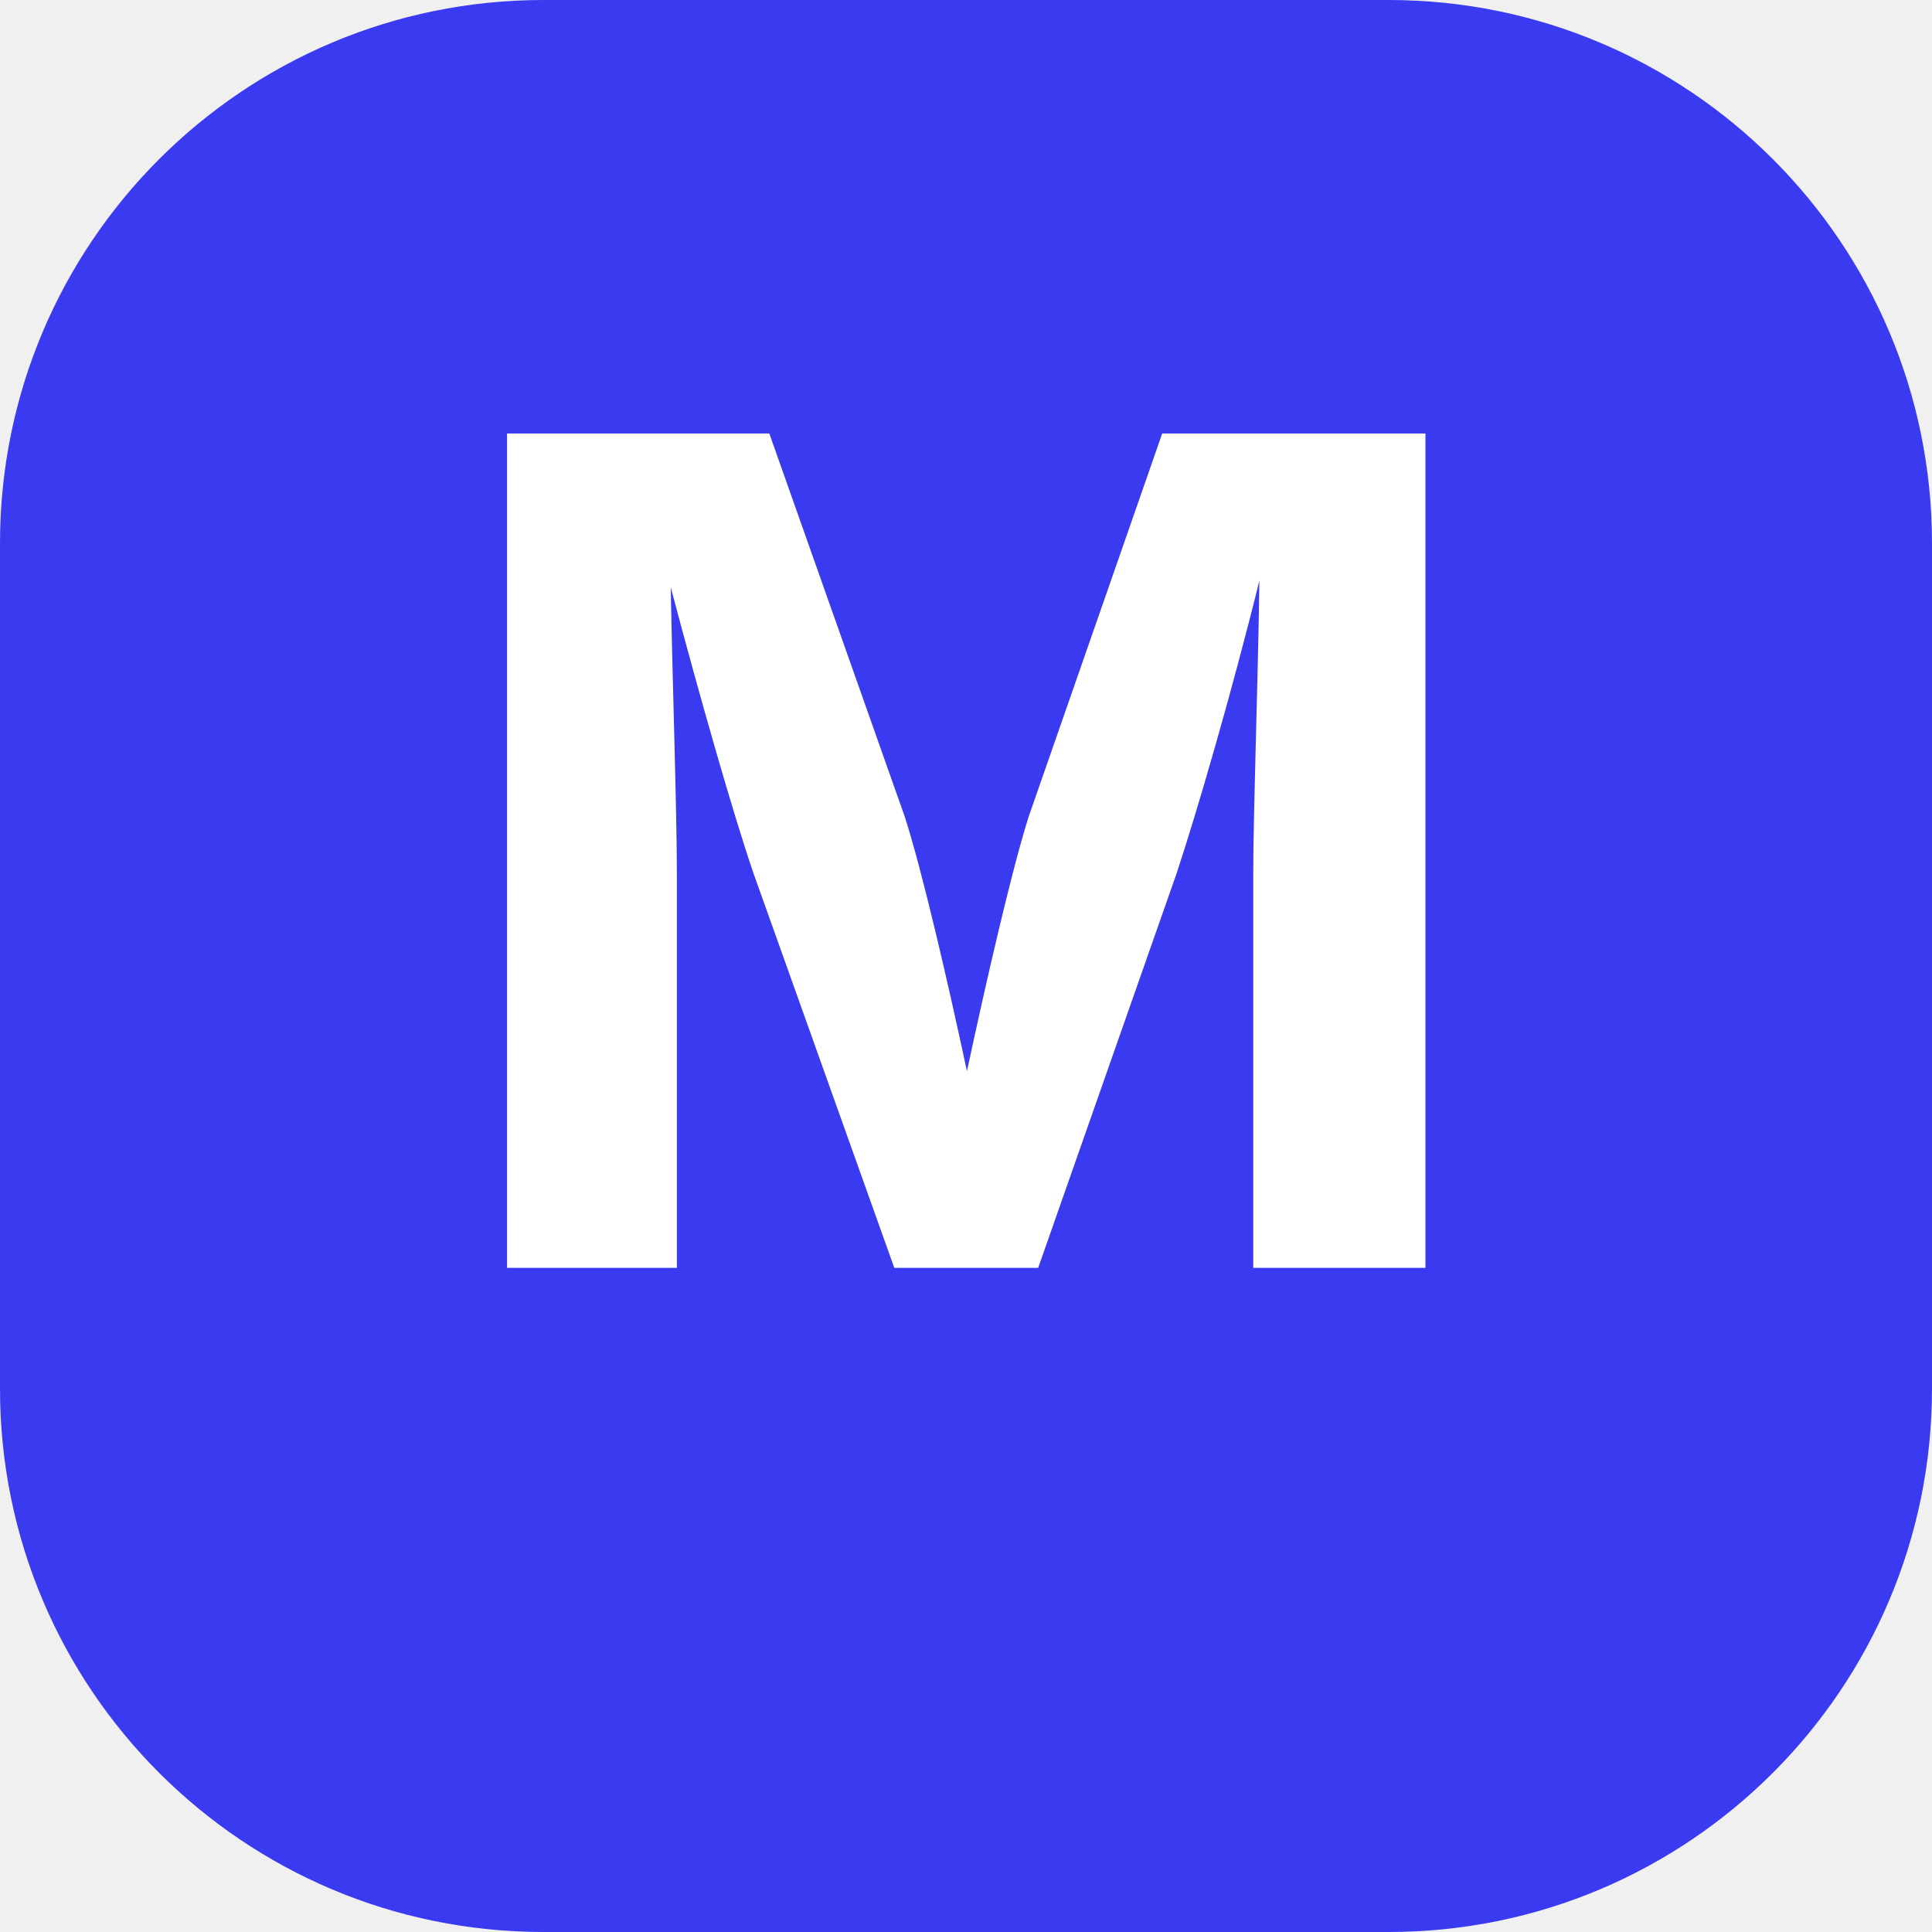
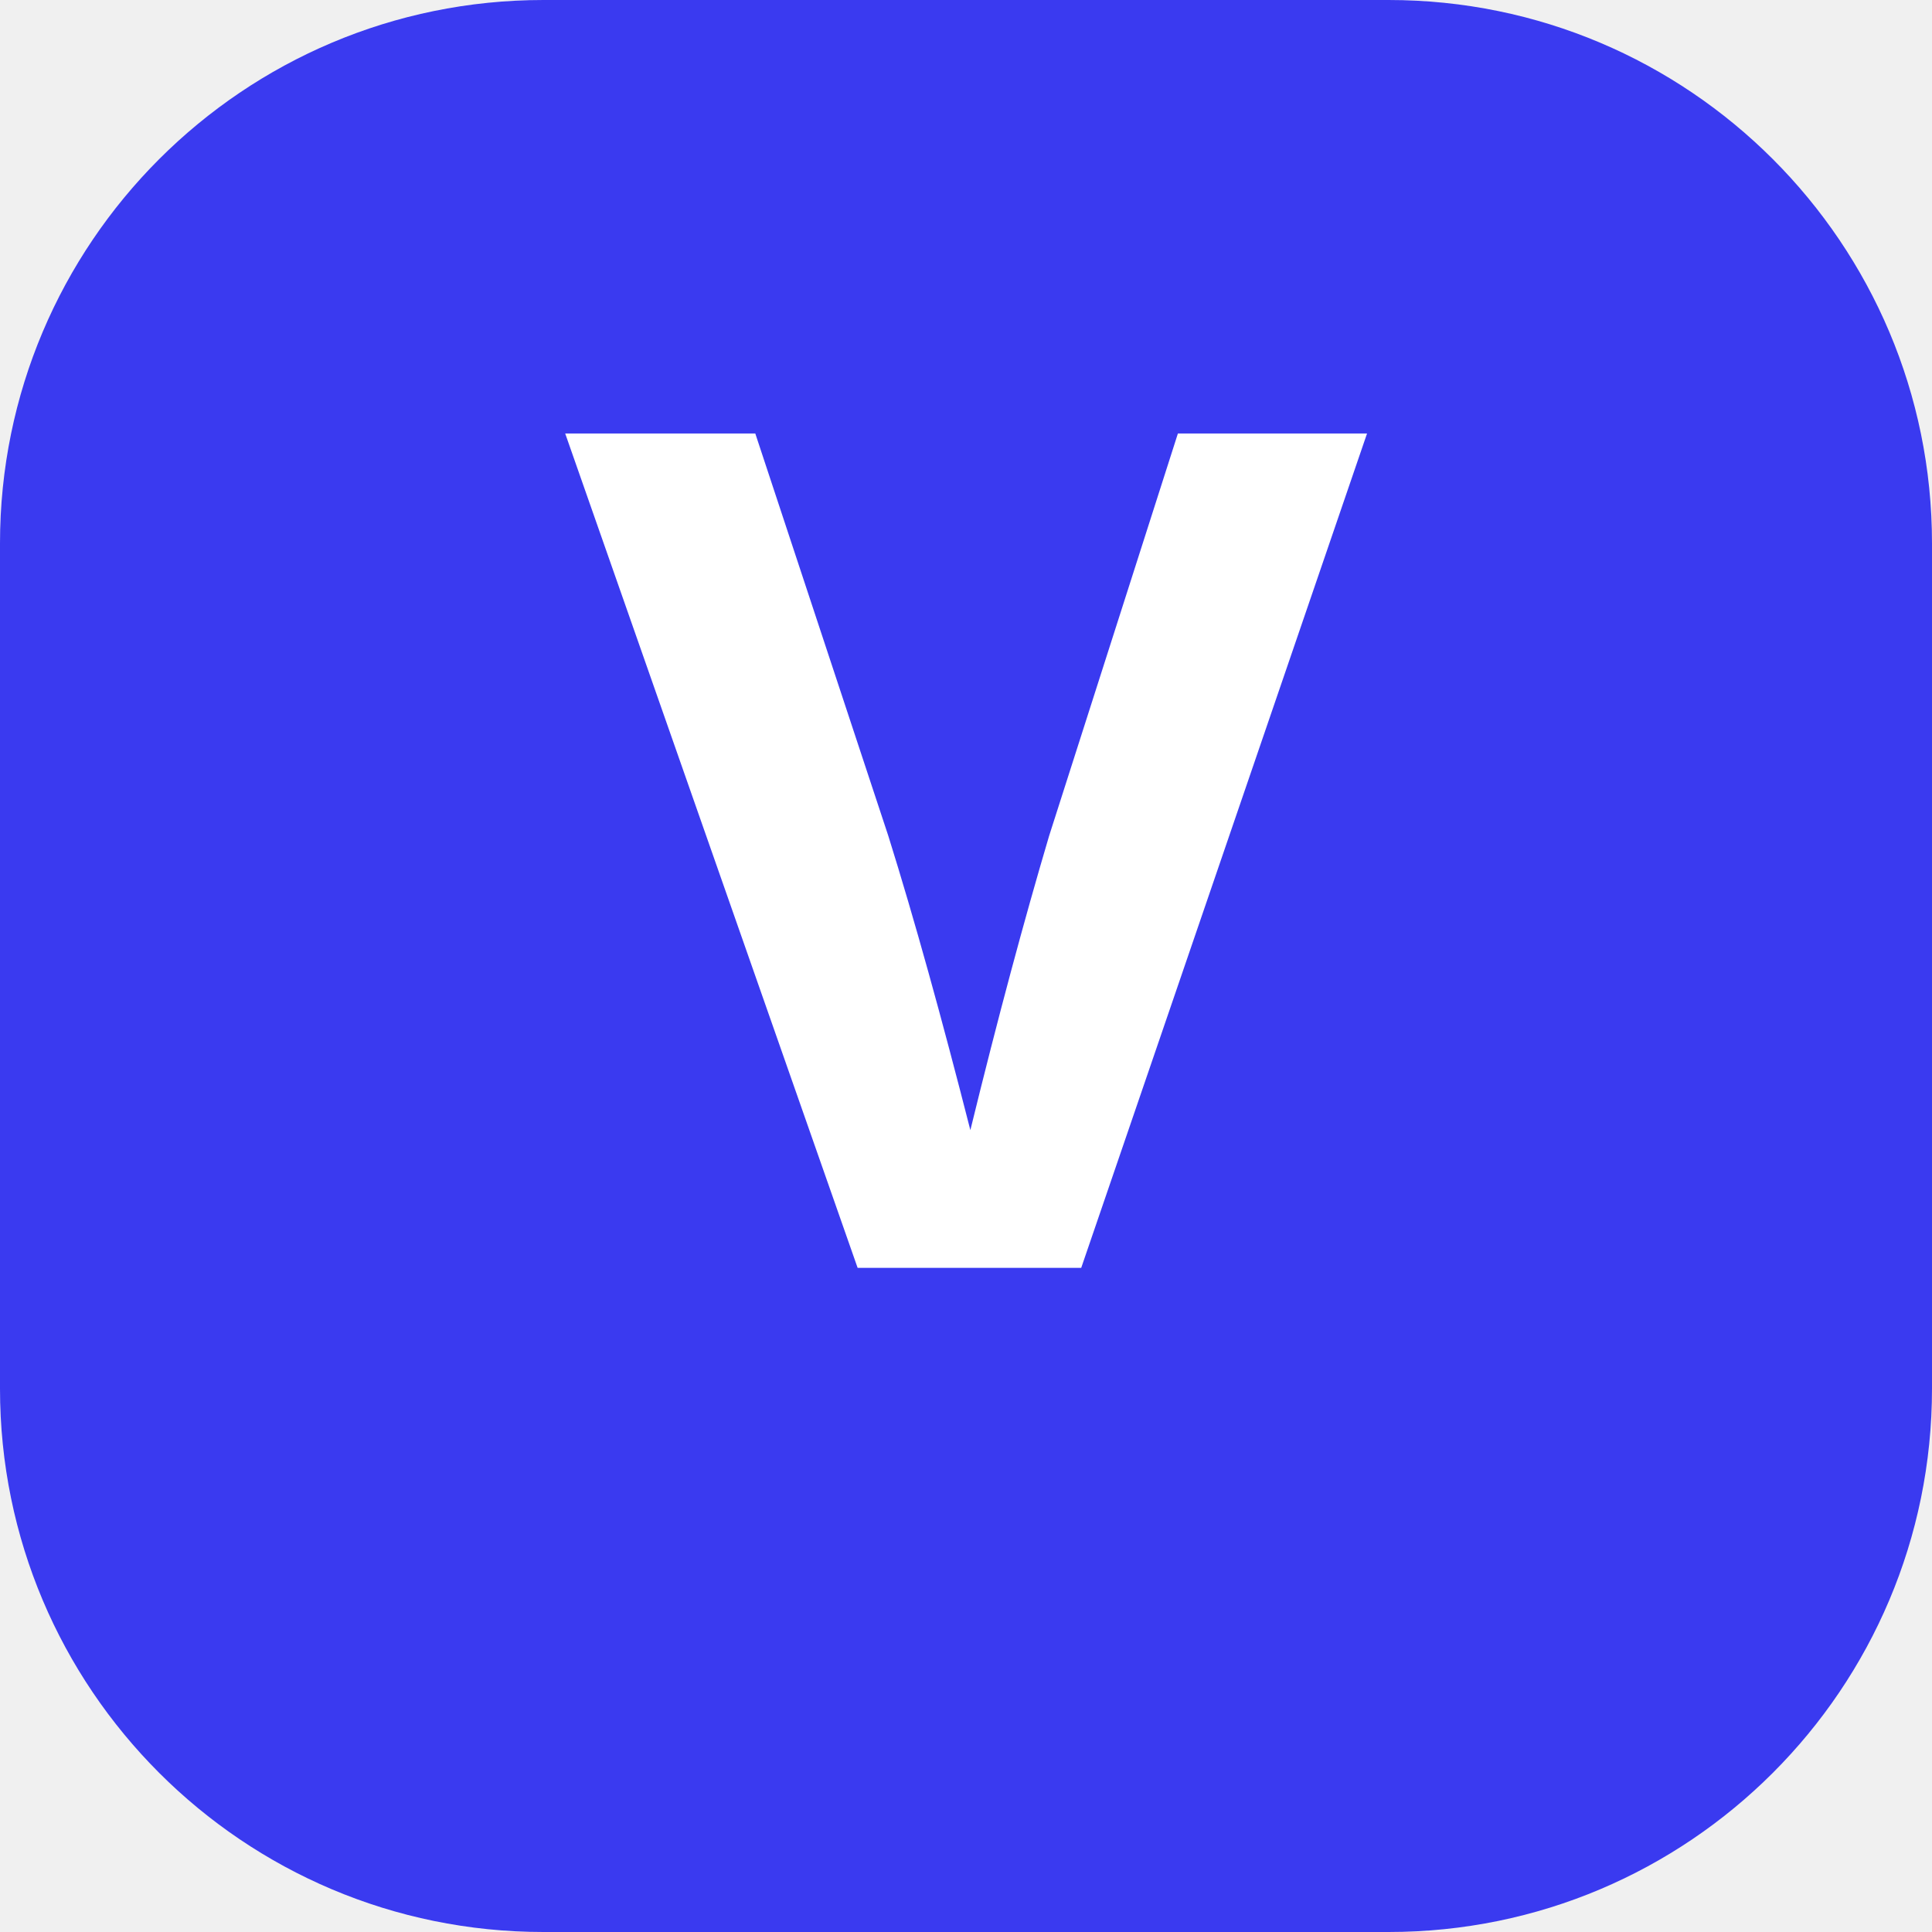
<svg xmlns="http://www.w3.org/2000/svg" viewBox="0 0 64 64" width="64" height="64">
  <rect width="64" height="64" rx="18" fill="#3A3AF0" />
-   <text x="32" y="42" text-anchor="middle" fill="#FFFFFF" font-family="'Sora', system-ui, -apple-system, sans-serif" font-weight="700" font-size="38" letter-spacing="-1">M</text>
+   <text x="32" y="42" text-anchor="middle" fill="#FFFFFF" font-family="'Sora', system-ui, -apple-system, sans-serif" font-weight="700" font-size="38" letter-spacing="-1">V</text>
</svg>
